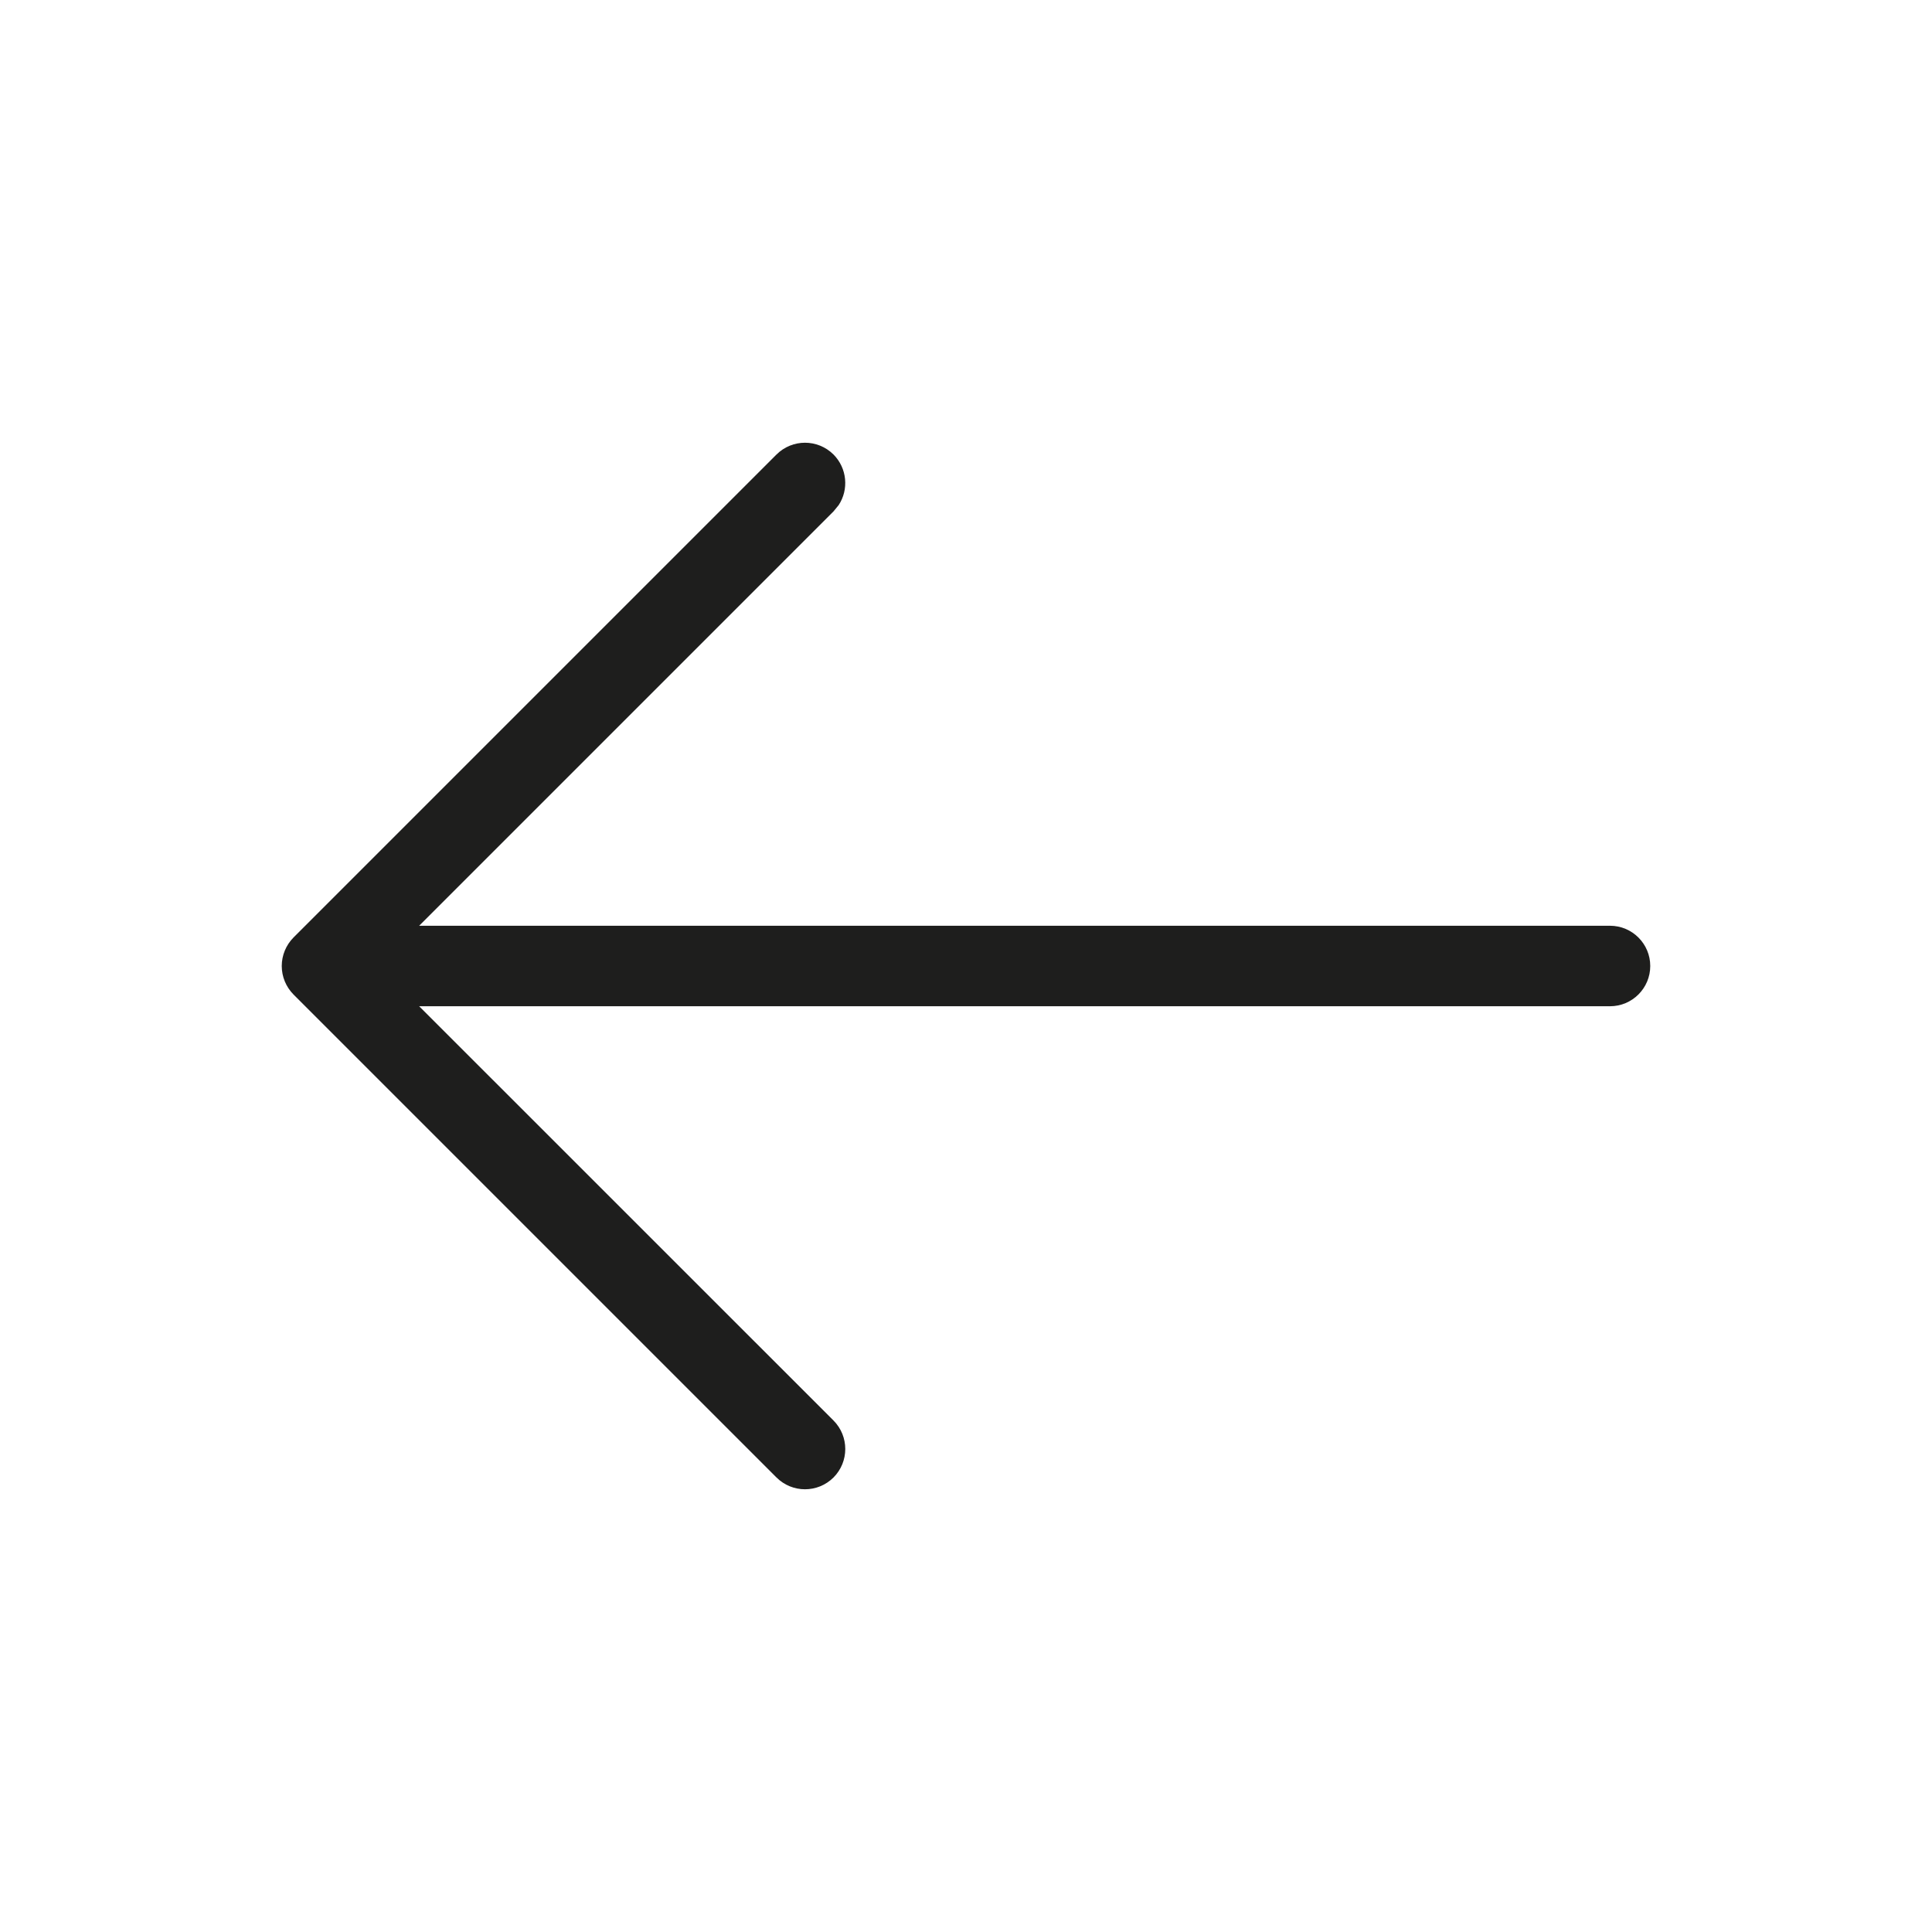
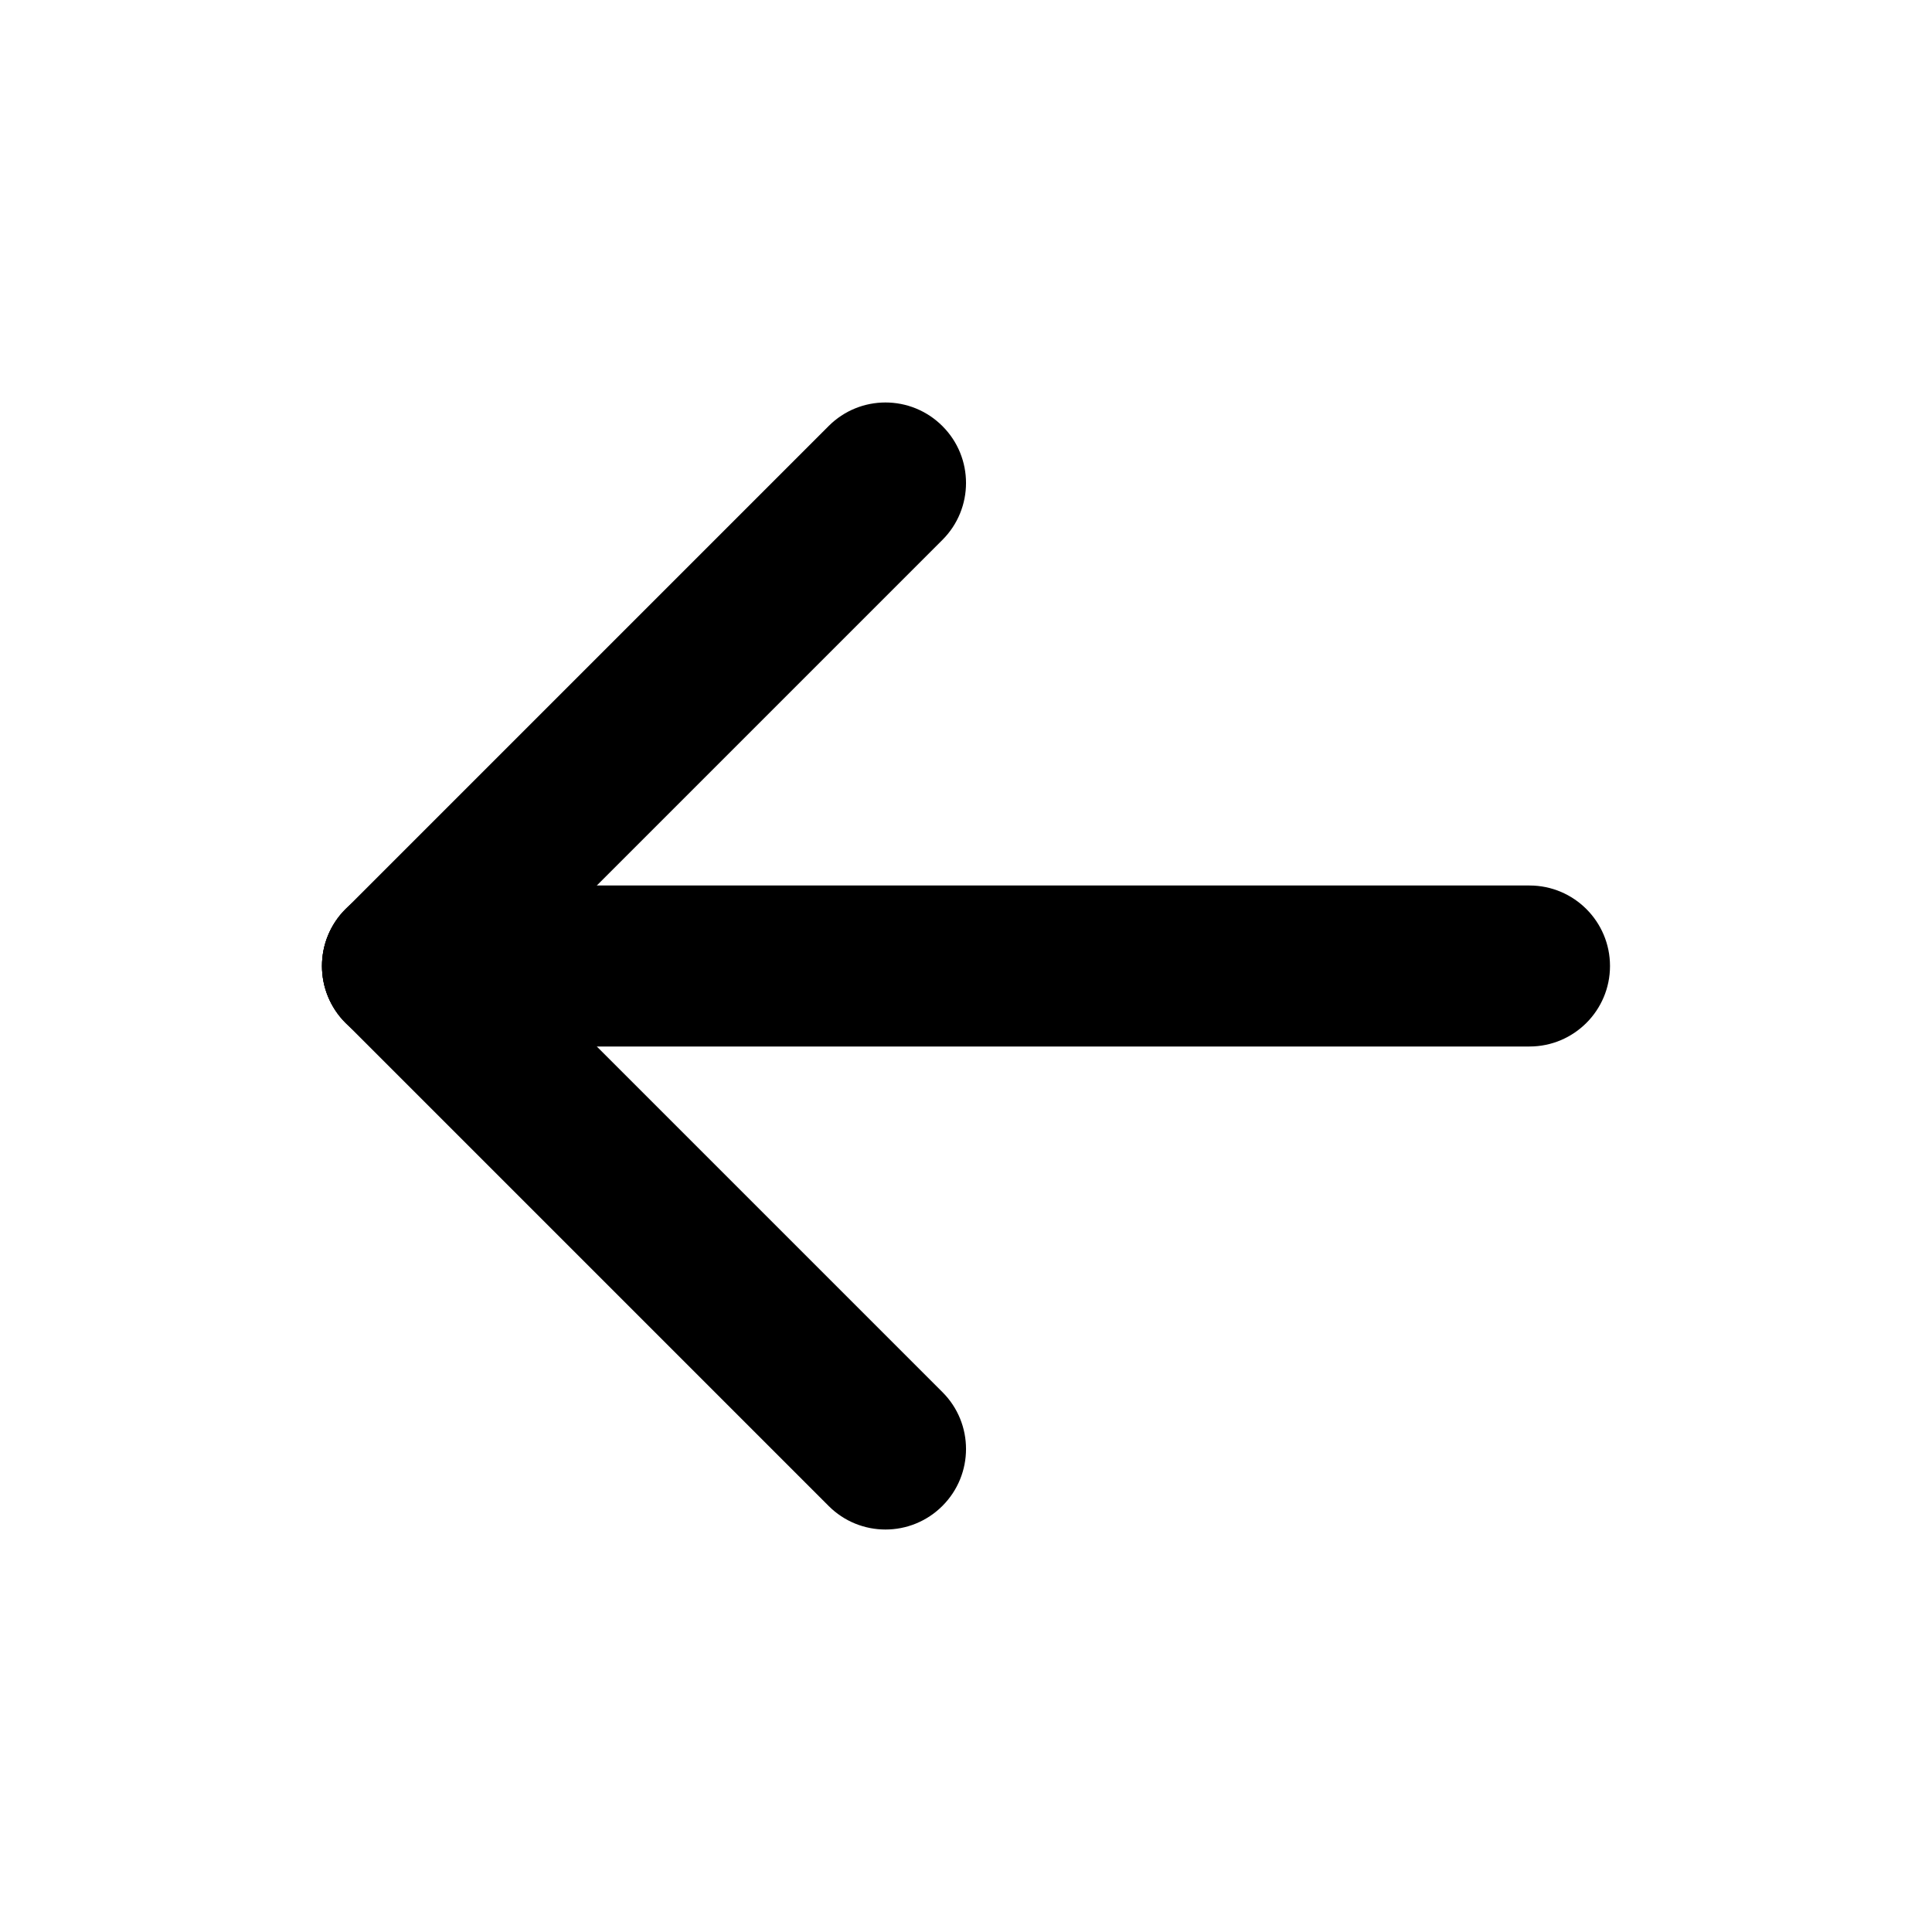
<svg xmlns="http://www.w3.org/2000/svg" width="24" height="24" viewBox="0 0 24 24" fill="none">
-   <path d="M10.354 5.646C10.158 5.451 9.842 5.451 9.646 5.646L3.646 11.646C3.553 11.74 3.5 11.867 3.5 12C3.5 12.133 3.553 12.26 3.646 12.354L9.646 18.354C9.842 18.549 10.158 18.549 10.354 18.354C10.549 18.158 10.549 17.842 10.354 17.646L5.207 12.5L20 12.5C20.276 12.5 20.5 12.276 20.5 12C20.5 11.724 20.276 11.5 20 11.5L5.207 11.5L10.354 6.353L10.418 6.275C10.546 6.081 10.524 5.817 10.354 5.646Z" fill="#1E1E1D" />
+   <path d="M19 11C19.552 11 20 11.448 20 12C20 12.552 19.552 13 19 13H5C4.448 13 4 12.552 4 12C4 11.448 4.448 11 5 11H19Z" fill="black" />
+   <path d="M4.293 11.293C4.683 10.902 5.316 10.902 5.707 11.293L11.707 17.293C12.098 17.683 12.098 18.316 11.707 18.707C11.316 19.098 10.683 19.098 10.293 18.707L4.293 12.707C3.902 12.316 3.902 11.683 4.293 11.293Z" fill="black" />
+   <path d="M10.293 5.293C10.683 4.902 11.316 4.902 11.707 5.293C12.098 5.683 12.098 6.316 11.707 6.707L5.707 12.707C5.316 13.098 4.683 13.098 4.293 12.707C3.902 12.316 3.902 11.683 4.293 11.293L10.293 5.293Z" fill="black" />
</svg>
